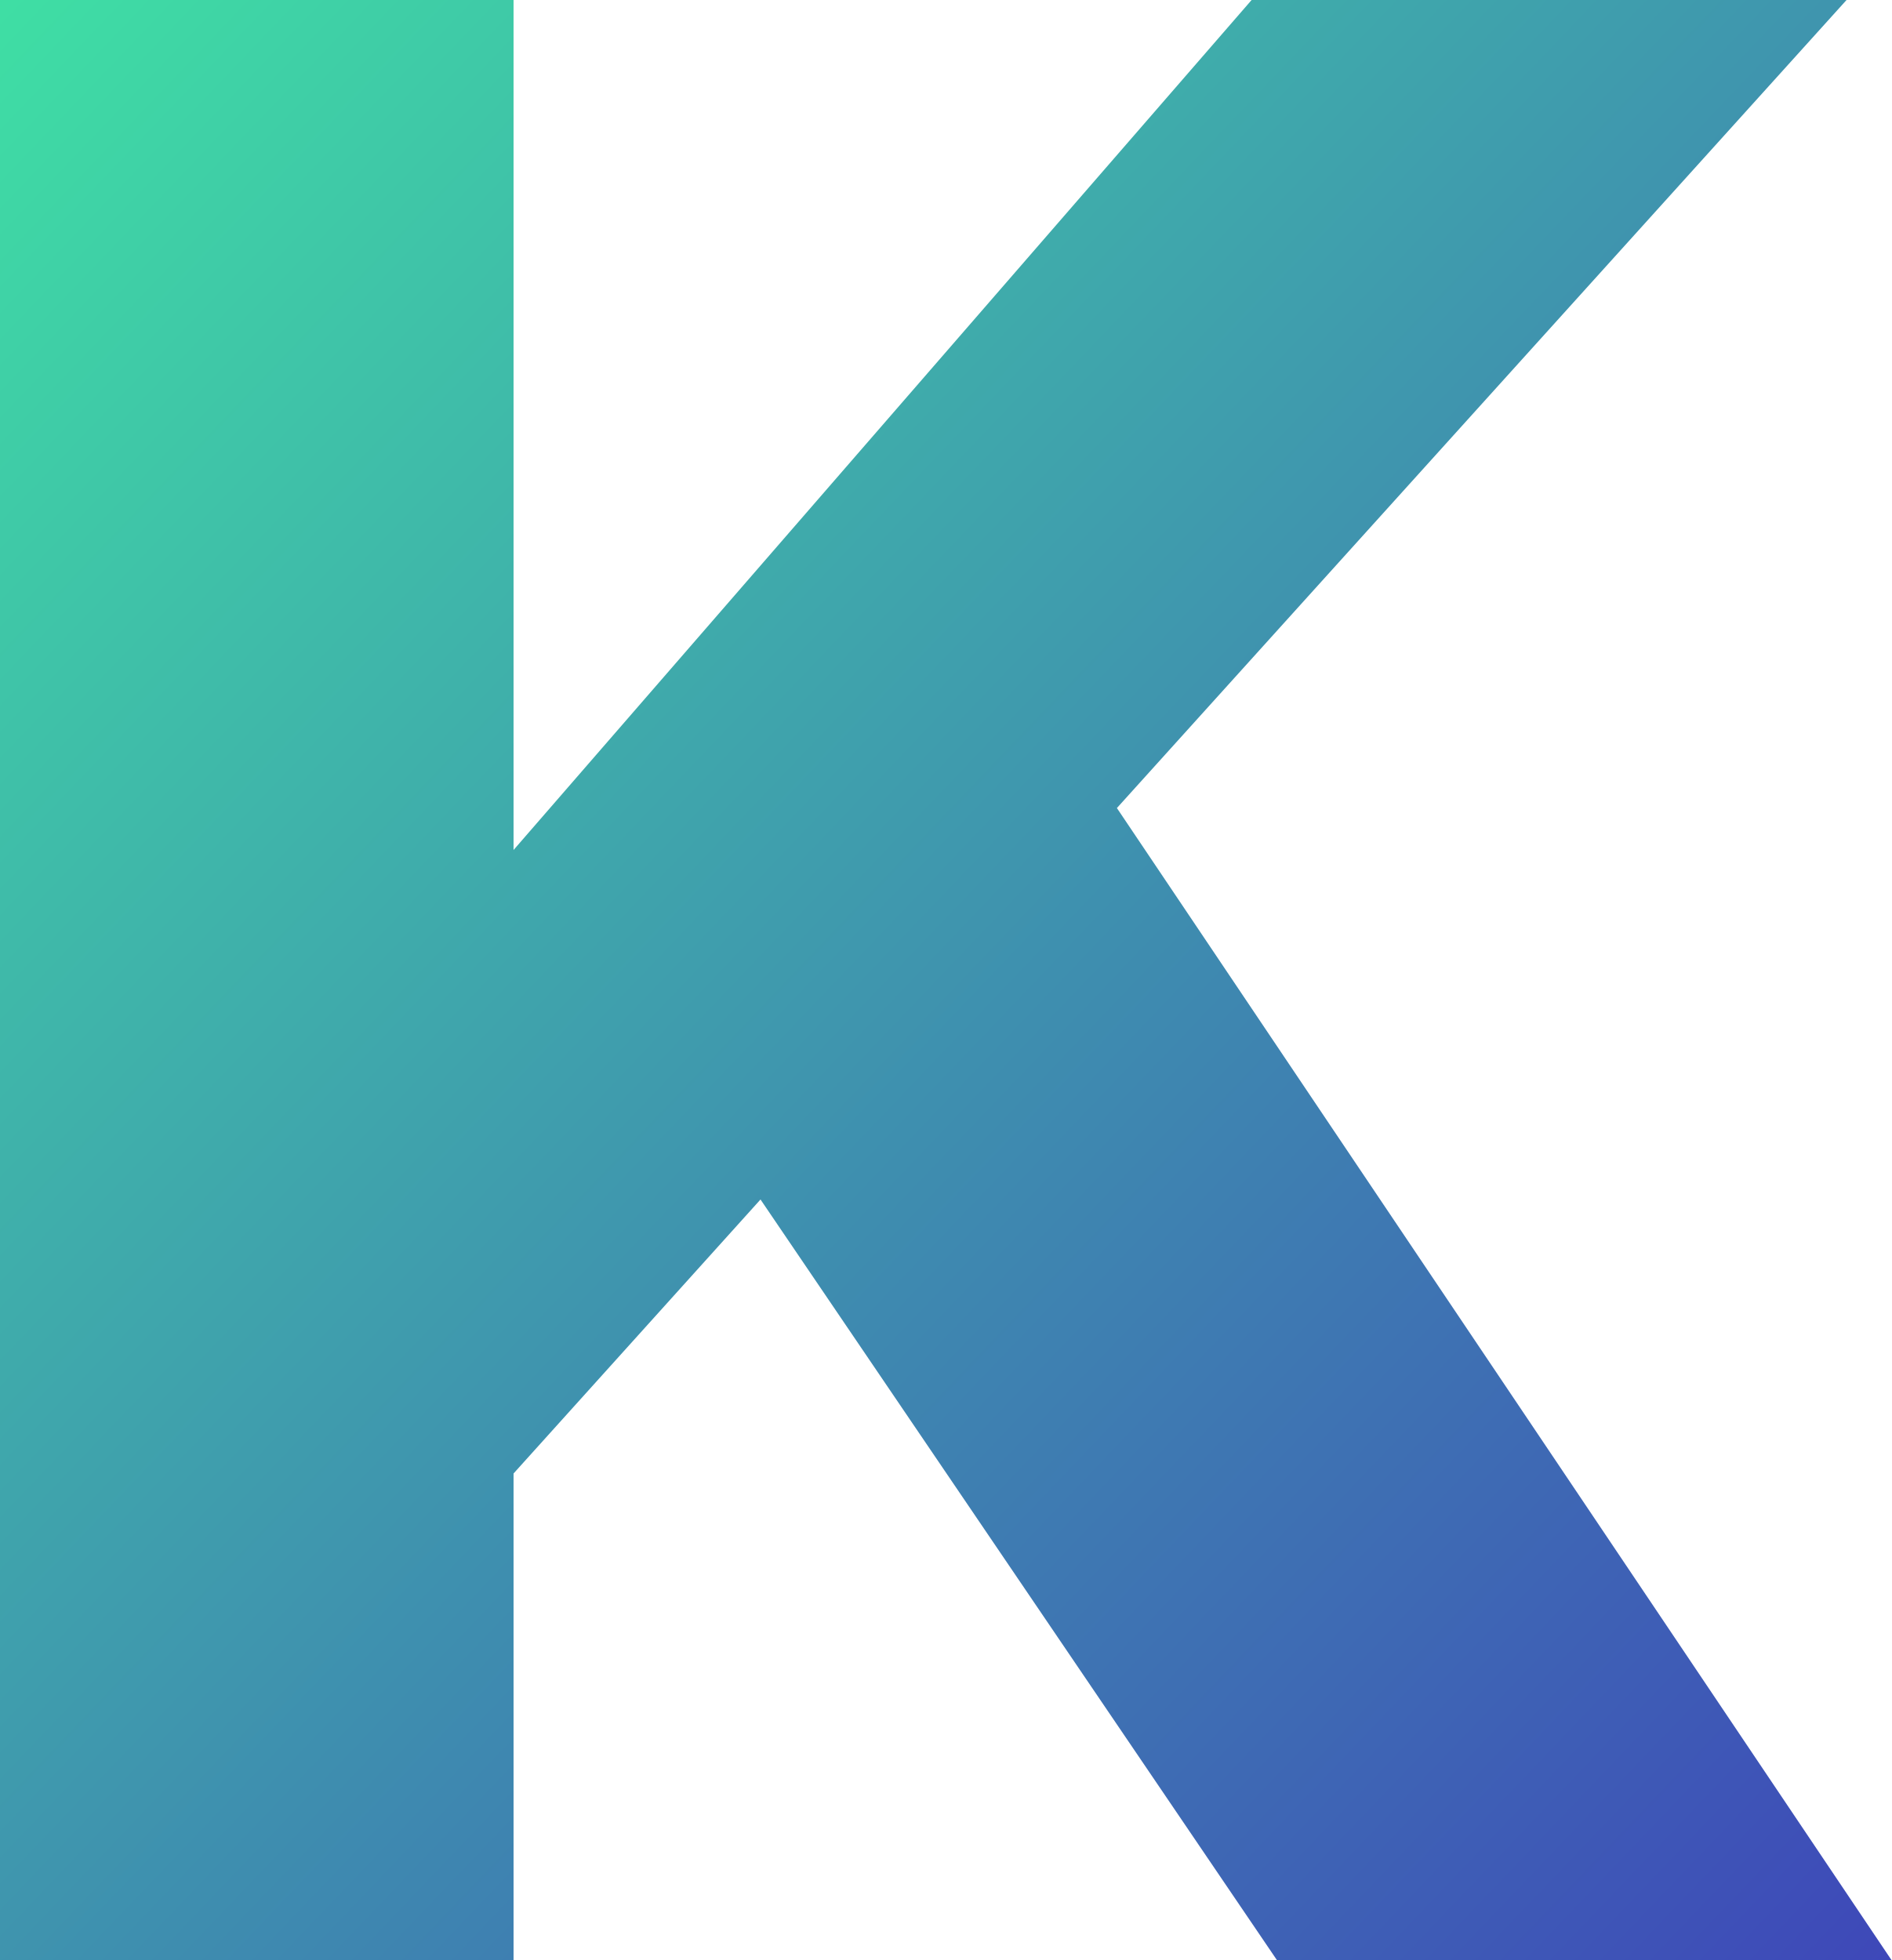
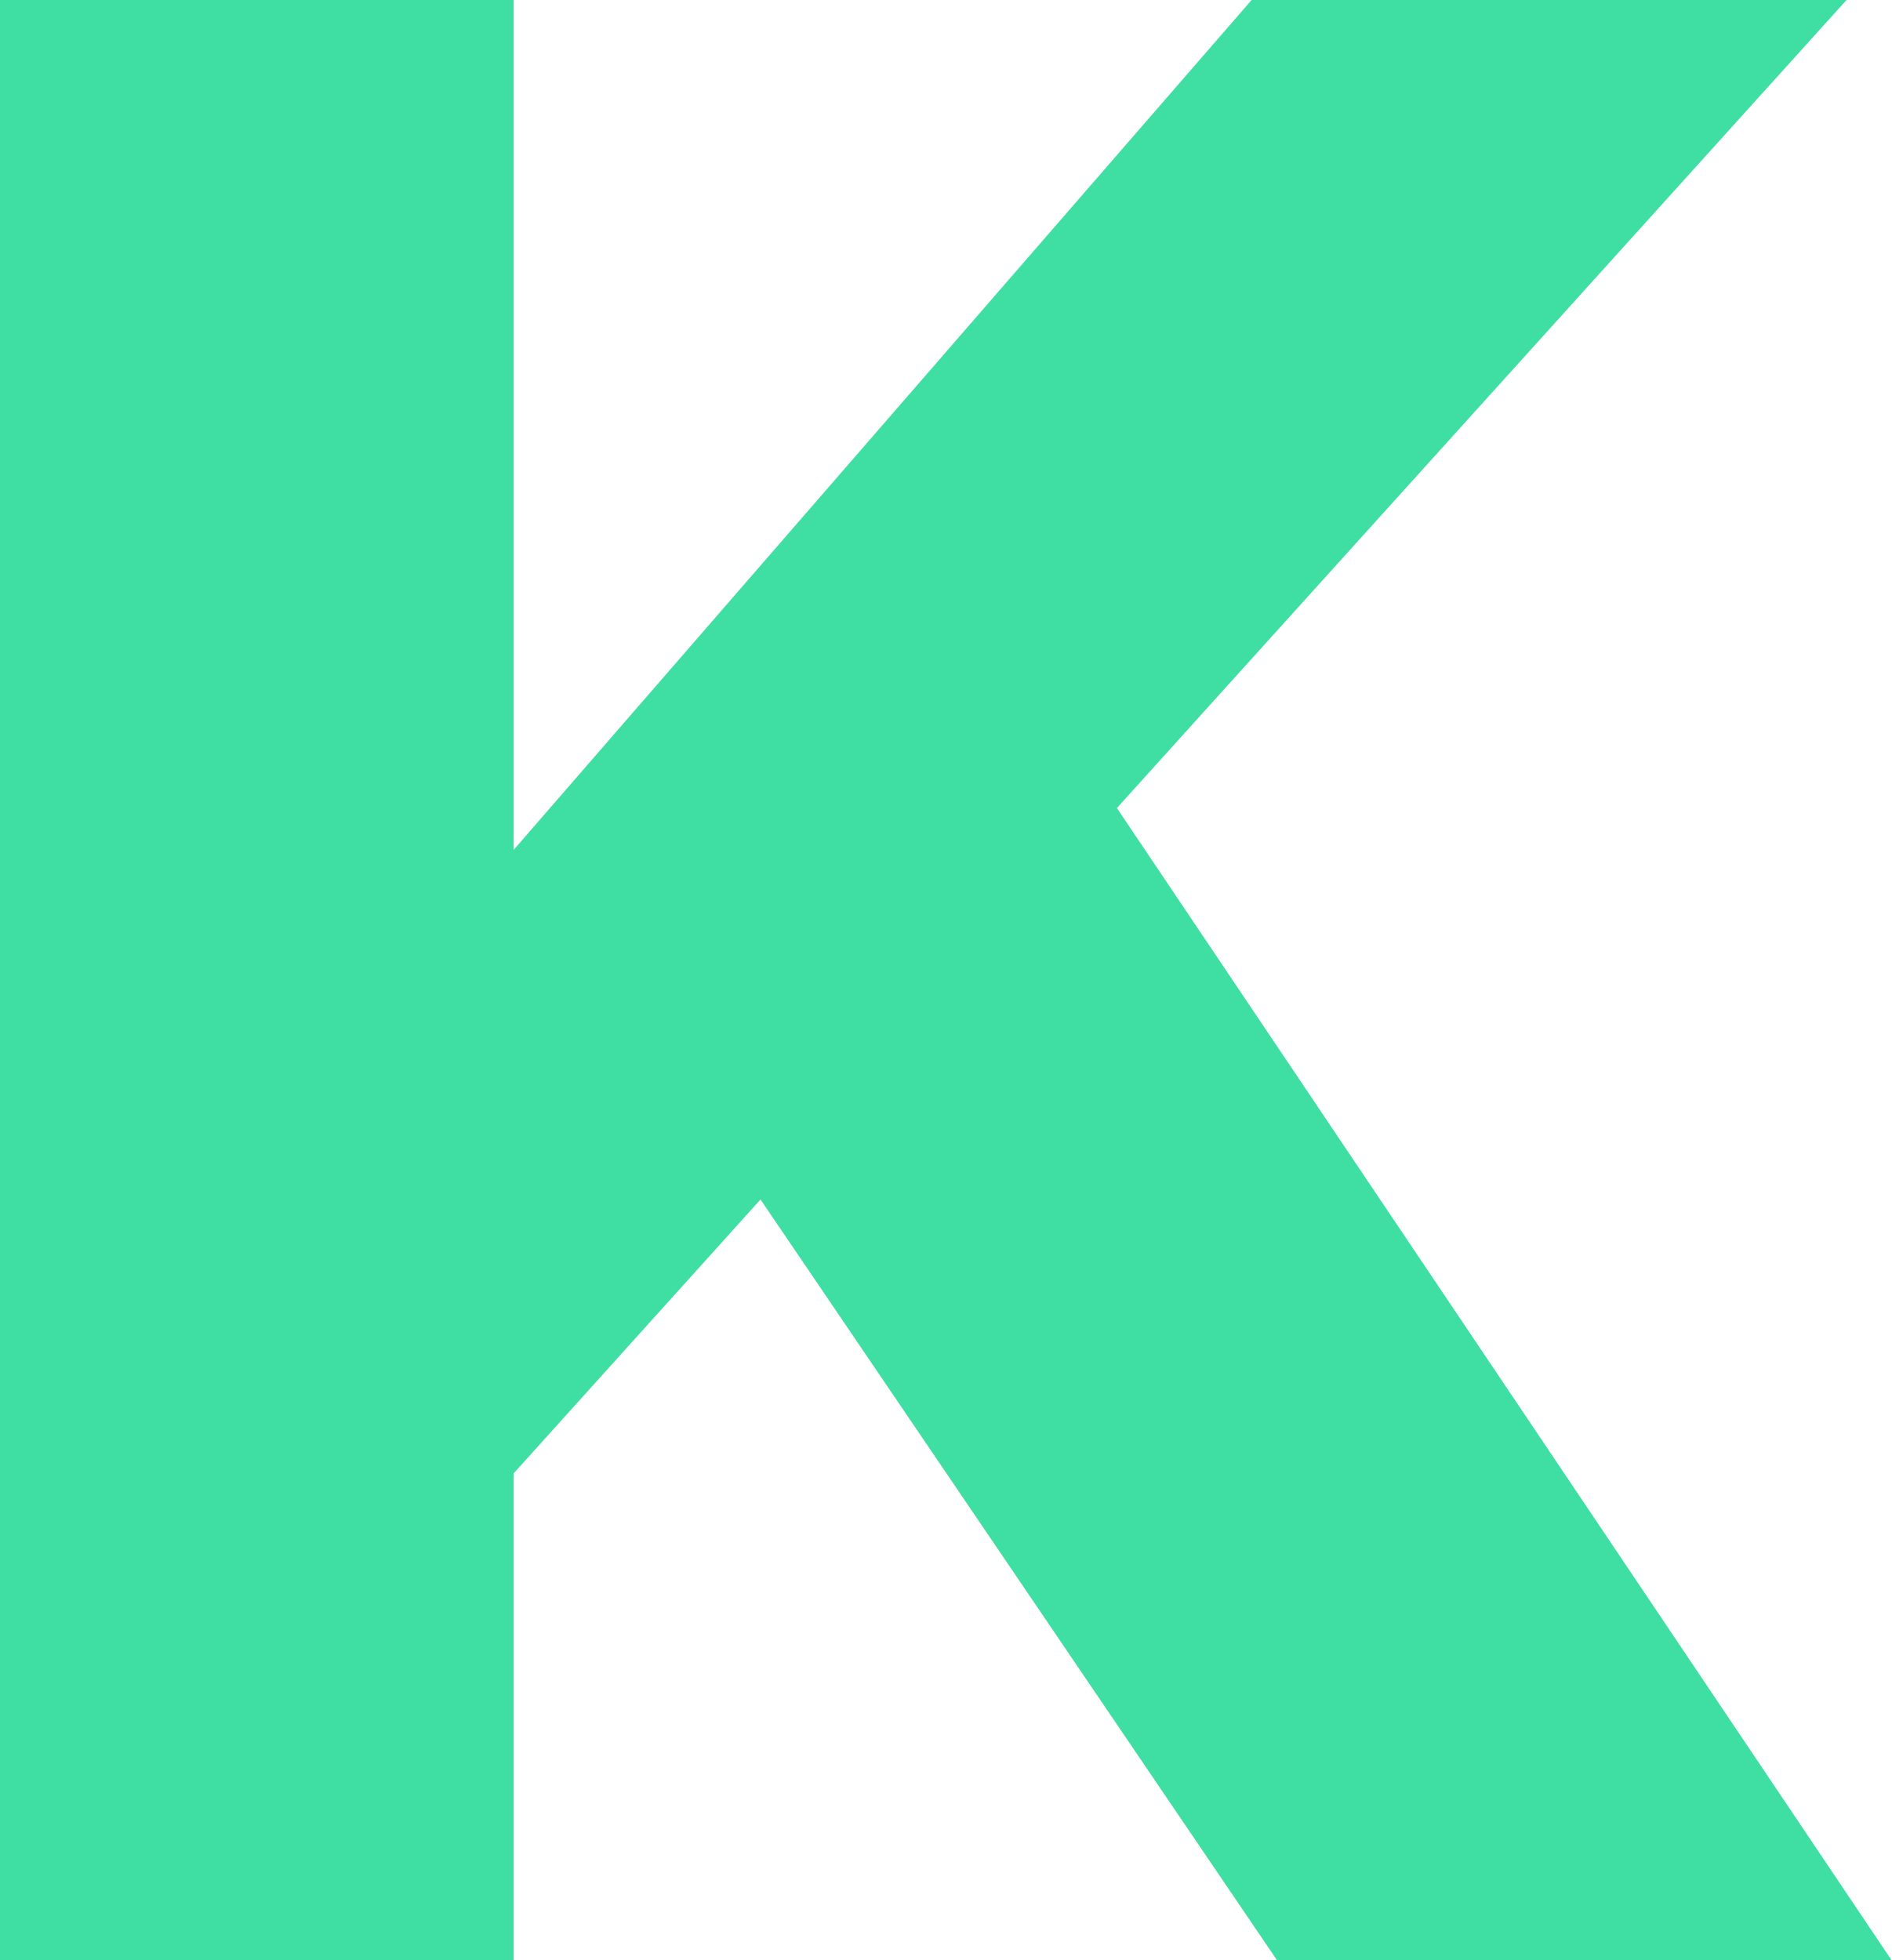
<svg xmlns="http://www.w3.org/2000/svg" width="605px" height="627px" viewBox="0 0 605 627" version="1.1">
  <defs>
    <linearGradient x1="0%" y1="0%" x2="102%" y2="101%" id="linearGradient-1">
      <stop stop-color="#3FDFA4" offset="0%" />
-       <stop stop-color="#3E45B9" offset="100%" />
+       <stop stop-color="#3FDFA4" offset="100%" />
    </linearGradient>
  </defs>
  <g id="KK" stroke="none" stroke-width="1" fill="none" fill-rule="evenodd" transform="translate(-46, 0)">
    <polygon id="K" fill="url(#linearGradient-1)" points="651 627 454.42 627 289.257 383.713 210.266 471.368 210.266 627 46 627 46 0 210.266 0 210.266 271.909 446.341 0 636.638 0 403.255 258.492" />
  </g>
</svg>
